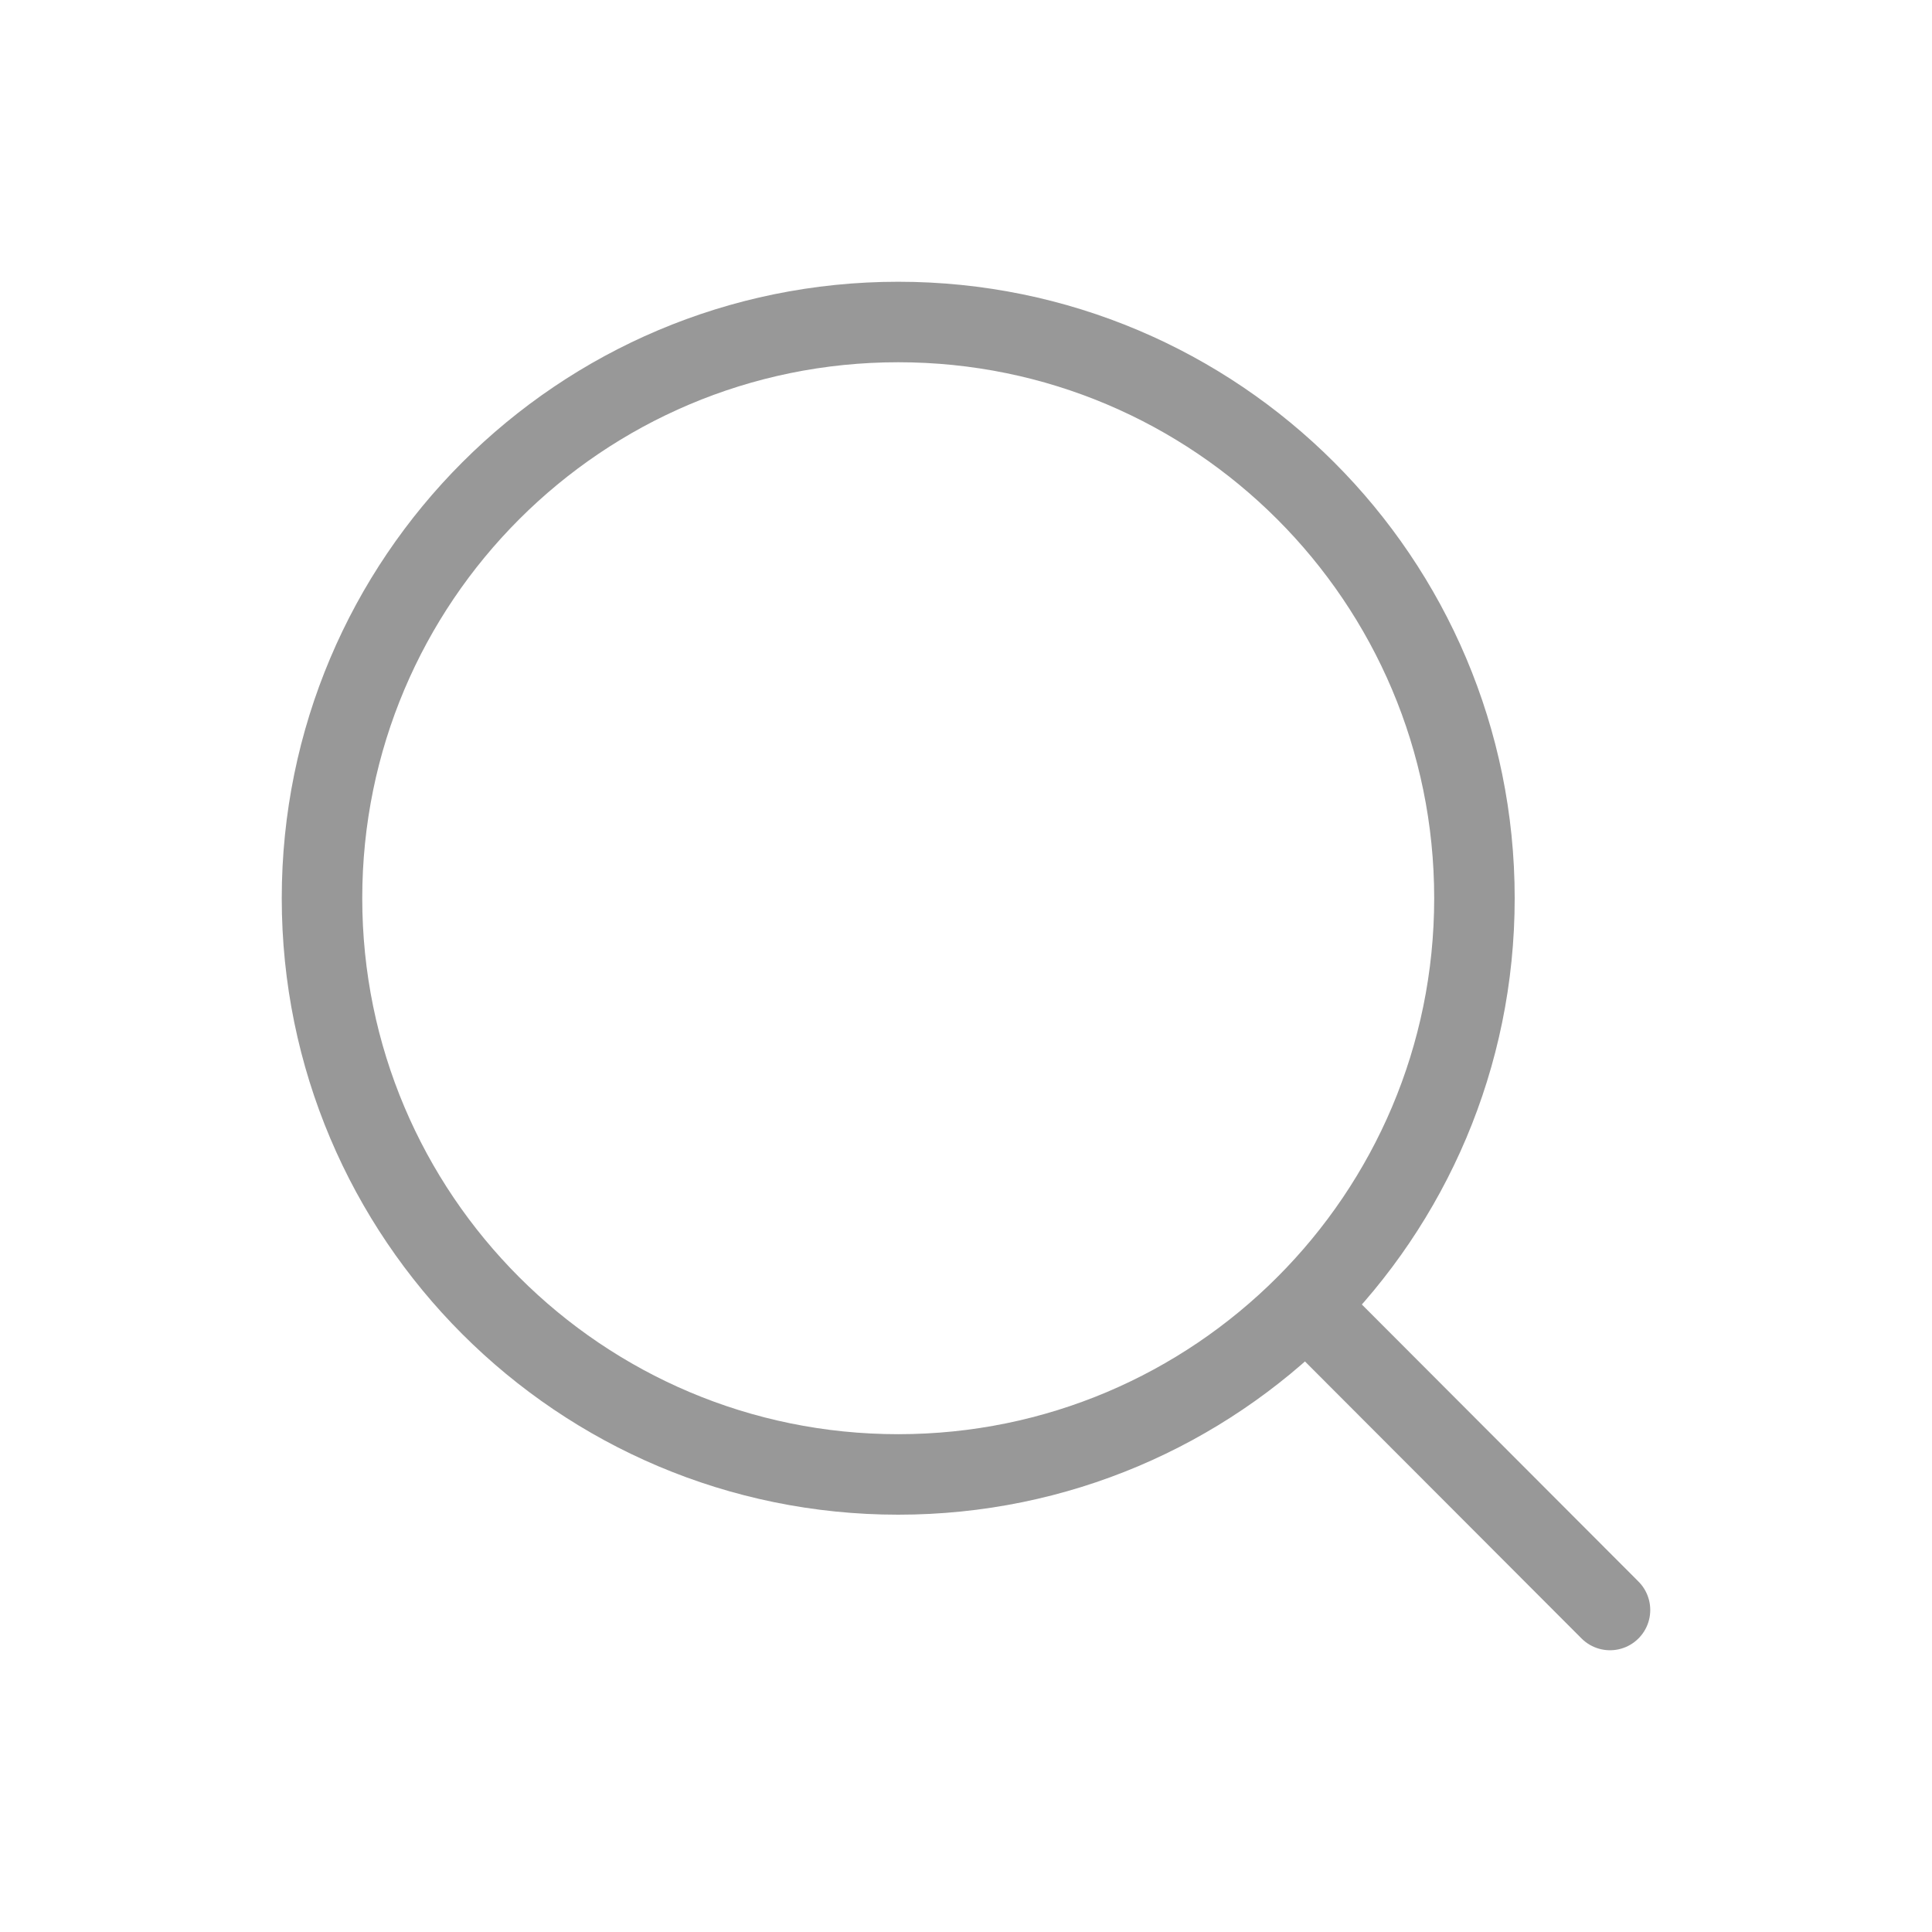
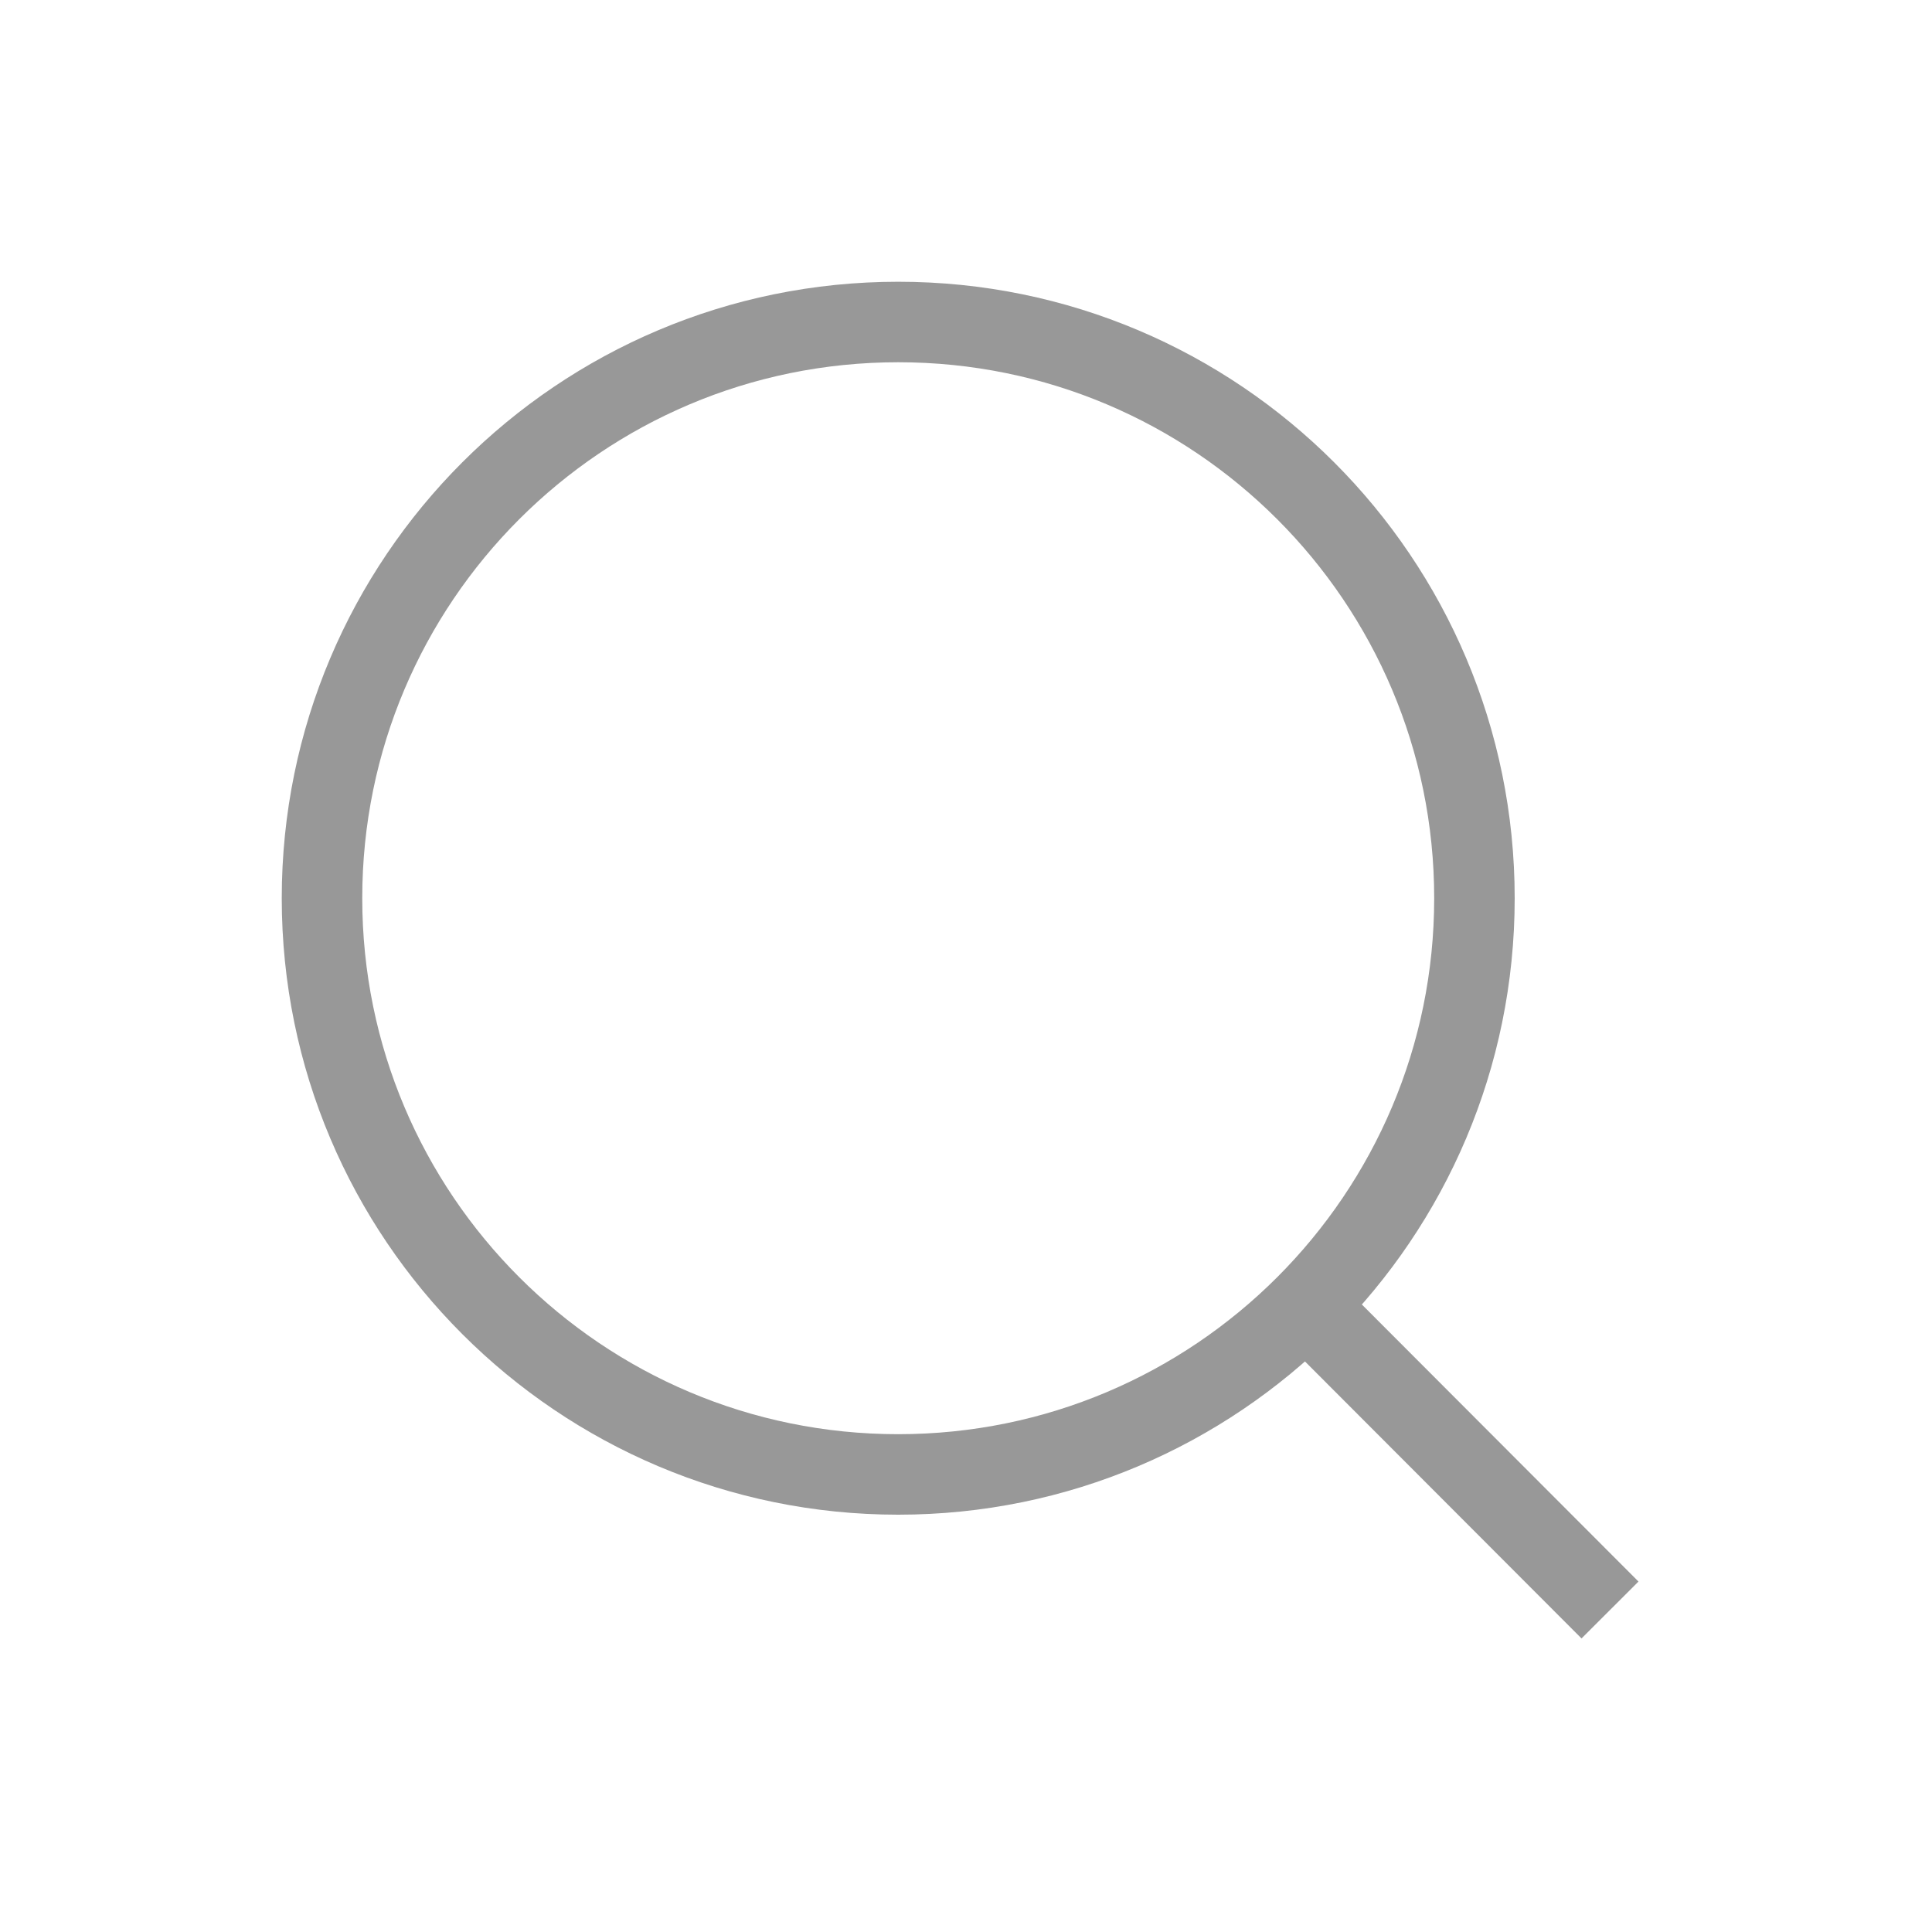
<svg xmlns="http://www.w3.org/2000/svg" width="24" height="24" fill="none">
-   <path stroke="#989898" stroke-linecap="round" strokeWidth="1.5" d="m20 20-3.778-3.784m2.094-5.058a7.158 7.158 0 1 1-14.316 0 7.158 7.158 0 0 1 14.316 0v0Z" />
+   <path stroke="#989898" strokeLinecap="round" strokeWidth="1.5" d="m20 20-3.778-3.784m2.094-5.058a7.158 7.158 0 1 1-14.316 0 7.158 7.158 0 0 1 14.316 0v0Z" />
</svg>
